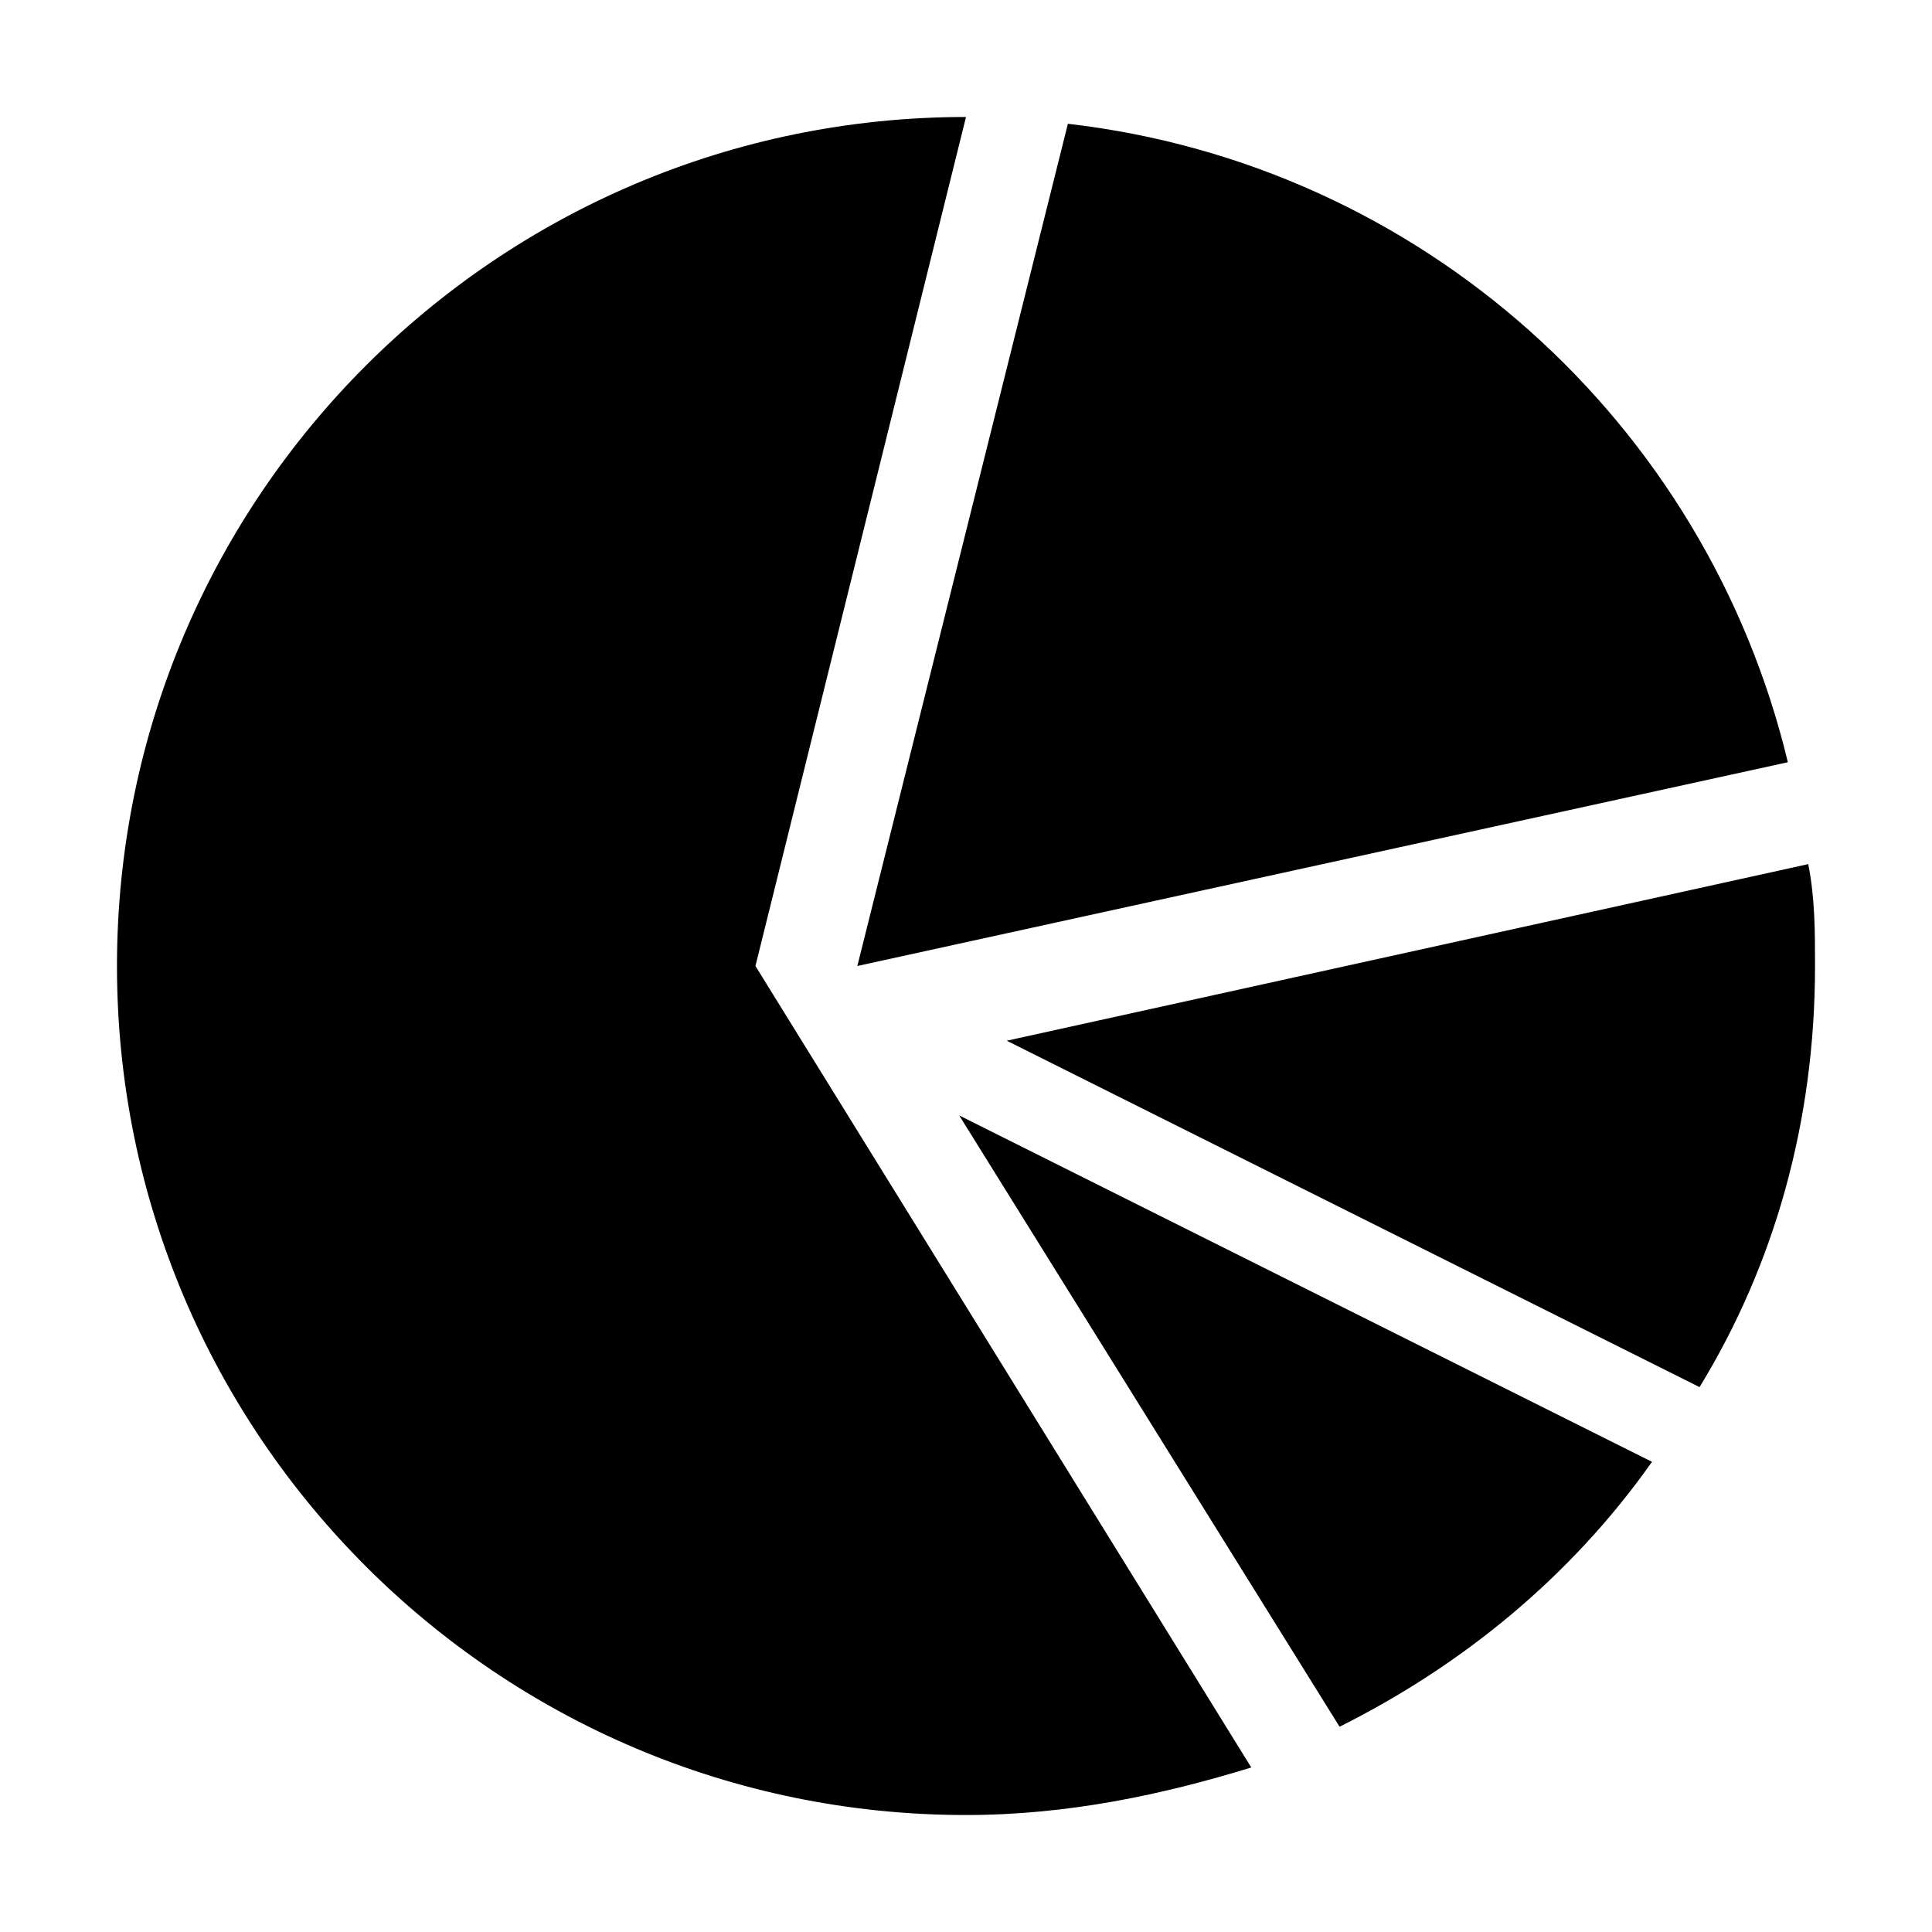
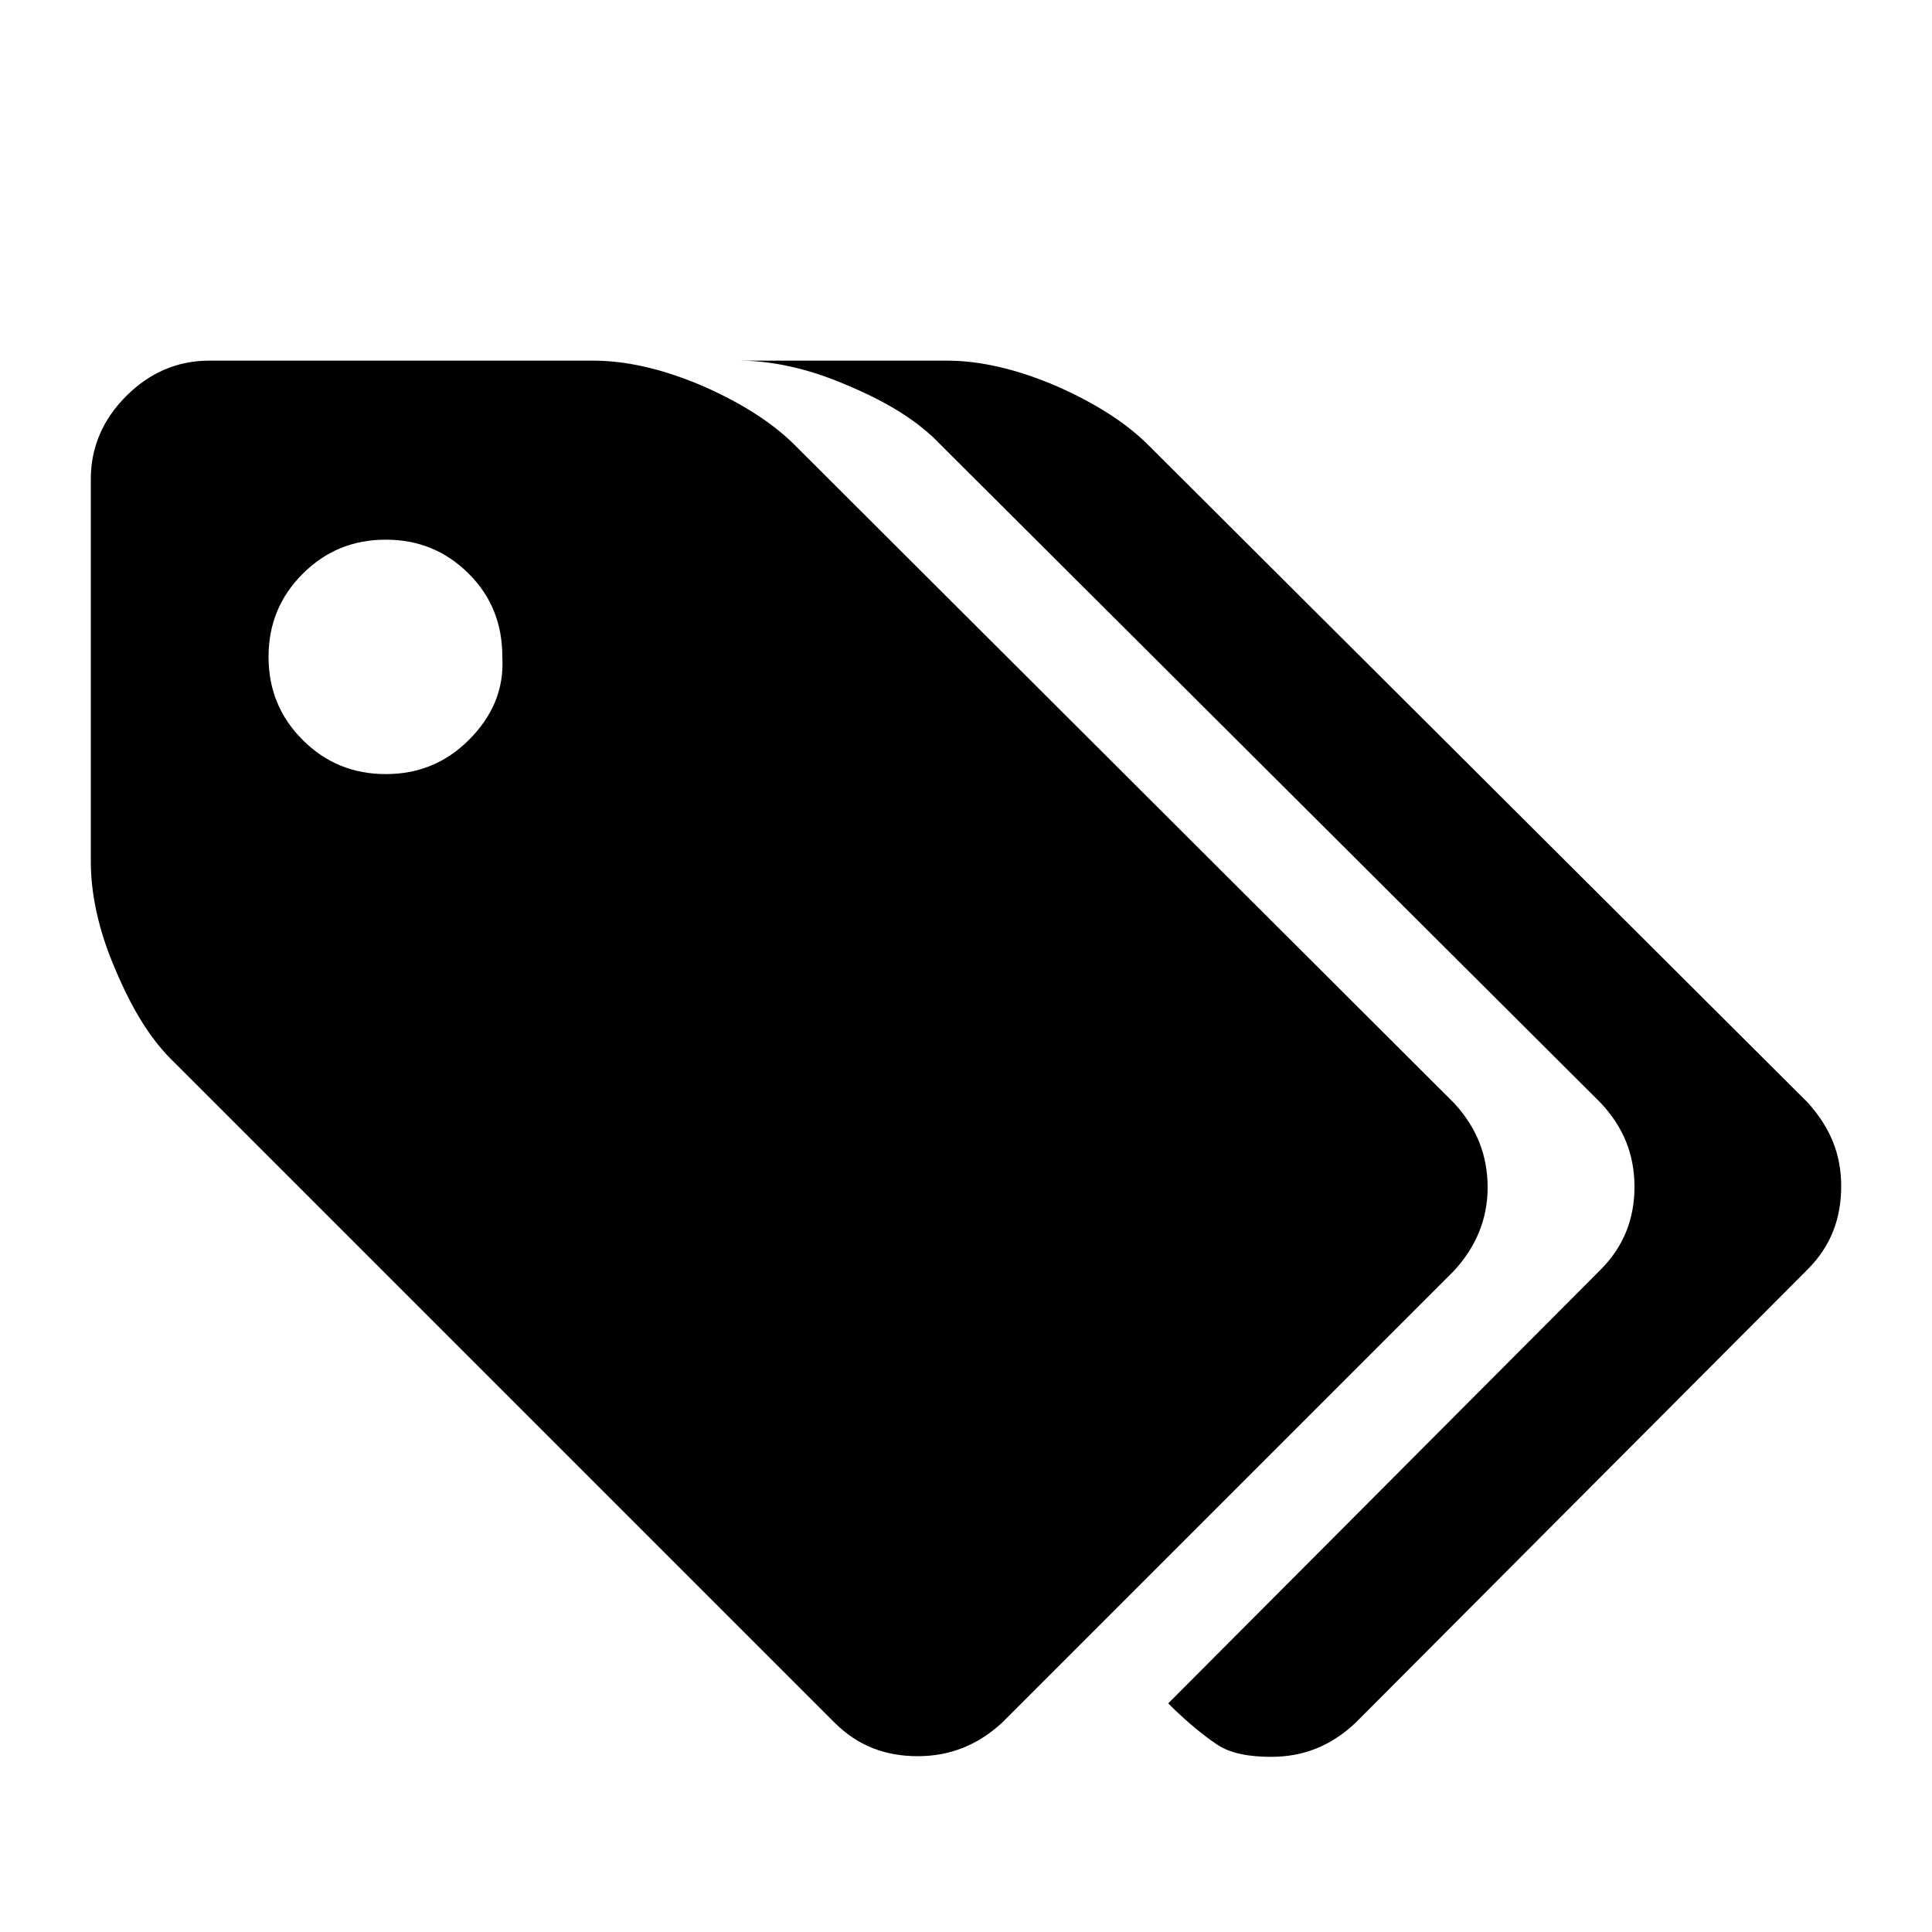
- <svg xmlns="http://www.w3.org/2000/svg" t="1599653992299" class="icon" viewBox="0 0 1024 1024" version="1.1" p-id="1040" width="200" height="200">
+ <svg xmlns="http://www.w3.org/2000/svg" t="1599662111021" class="icon" viewBox="0 0 1024 1024" version="1.1" p-id="1298" width="200" height="200">
  <defs>
    <style type="text/css" />
  </defs>
-   <path d="M958.4 458L533.6 551.6l367.2 183.6C940.4 670.4 962 594.8 962 512c0-18 0-36-3.6-54z m-10.8-54C904.4 224 753.2 87.2 566 65.6L454.4 512l493.2-108zM710 915.2c64.8-32.4 122.4-79.2 165.6-140.4L508.4 591.2l201.6 324zM512 62C263.6 62 62 263.6 62 512s201.6 450 450 450c54 0 104.4-10.8 151.2-25.2L400.4 512 512 62z" p-id="1041" />
+   <path d="M788.48 629.419c0-17.067-5.803-31.744-17.749-44.715L421.205 235.861c-12.288-12.288-29.355-22.869-49.835-31.744-21.163-8.875-39.936-12.971-57.003-12.971L110.933 191.147c-17.067 0-31.744 6.485-44.032 18.773-12.288 12.288-18.773 26.965-18.773 44.032l0 202.752c0 17.067 4.096 36.523 12.971 57.003 8.875 21.163 18.773 37.547 31.744 49.835l349.525 349.525c12.288 12.288 26.965 17.749 44.032 17.749 17.067 0 31.744-5.803 44.715-17.749l239.616-239.616C781.995 661.163 788.48 646.485 788.48 629.419L788.48 629.419 788.48 629.419zM248.491 392.192c-12.288 12.288-26.965 18.091-44.032 18.091-17.067 0-31.744-5.803-44.032-18.091-12.288-12.288-18.091-26.965-18.091-44.032 0-17.067 5.803-31.744 18.091-44.032 12.288-12.288 26.965-18.091 44.032-18.091 17.067 0 31.744 5.803 44.032 18.091C260.779 316.416 266.24 331.093 266.24 348.16 267.264 365.568 260.779 379.904 248.491 392.192L248.491 392.192 248.491 392.192zM958.123 584.363L608.597 235.861c-12.288-12.288-29.355-22.869-49.835-31.744C537.6 195.243 518.827 191.147 501.76 191.147l-109.909 0c17.067 0 36.523 4.096 57.003 12.971 21.163 8.875 37.547 18.773 49.835 31.744l349.525 348.501c12.288 12.971 18.091 27.648 18.091 44.715s-5.803 31.744-18.091 44.032l-229.035 229.717c9.899 9.899 18.773 17.067 25.941 21.845 7.168 4.779 17.067 6.485 28.672 6.485 17.067 0 31.744-5.803 44.715-18.091l239.616-240.299c12.288-12.288 17.749-26.965 17.749-44.032S970.069 597.675 958.123 584.363L958.123 584.363 958.123 584.363zM958.123 584.363" p-id="1299" />
</svg>
